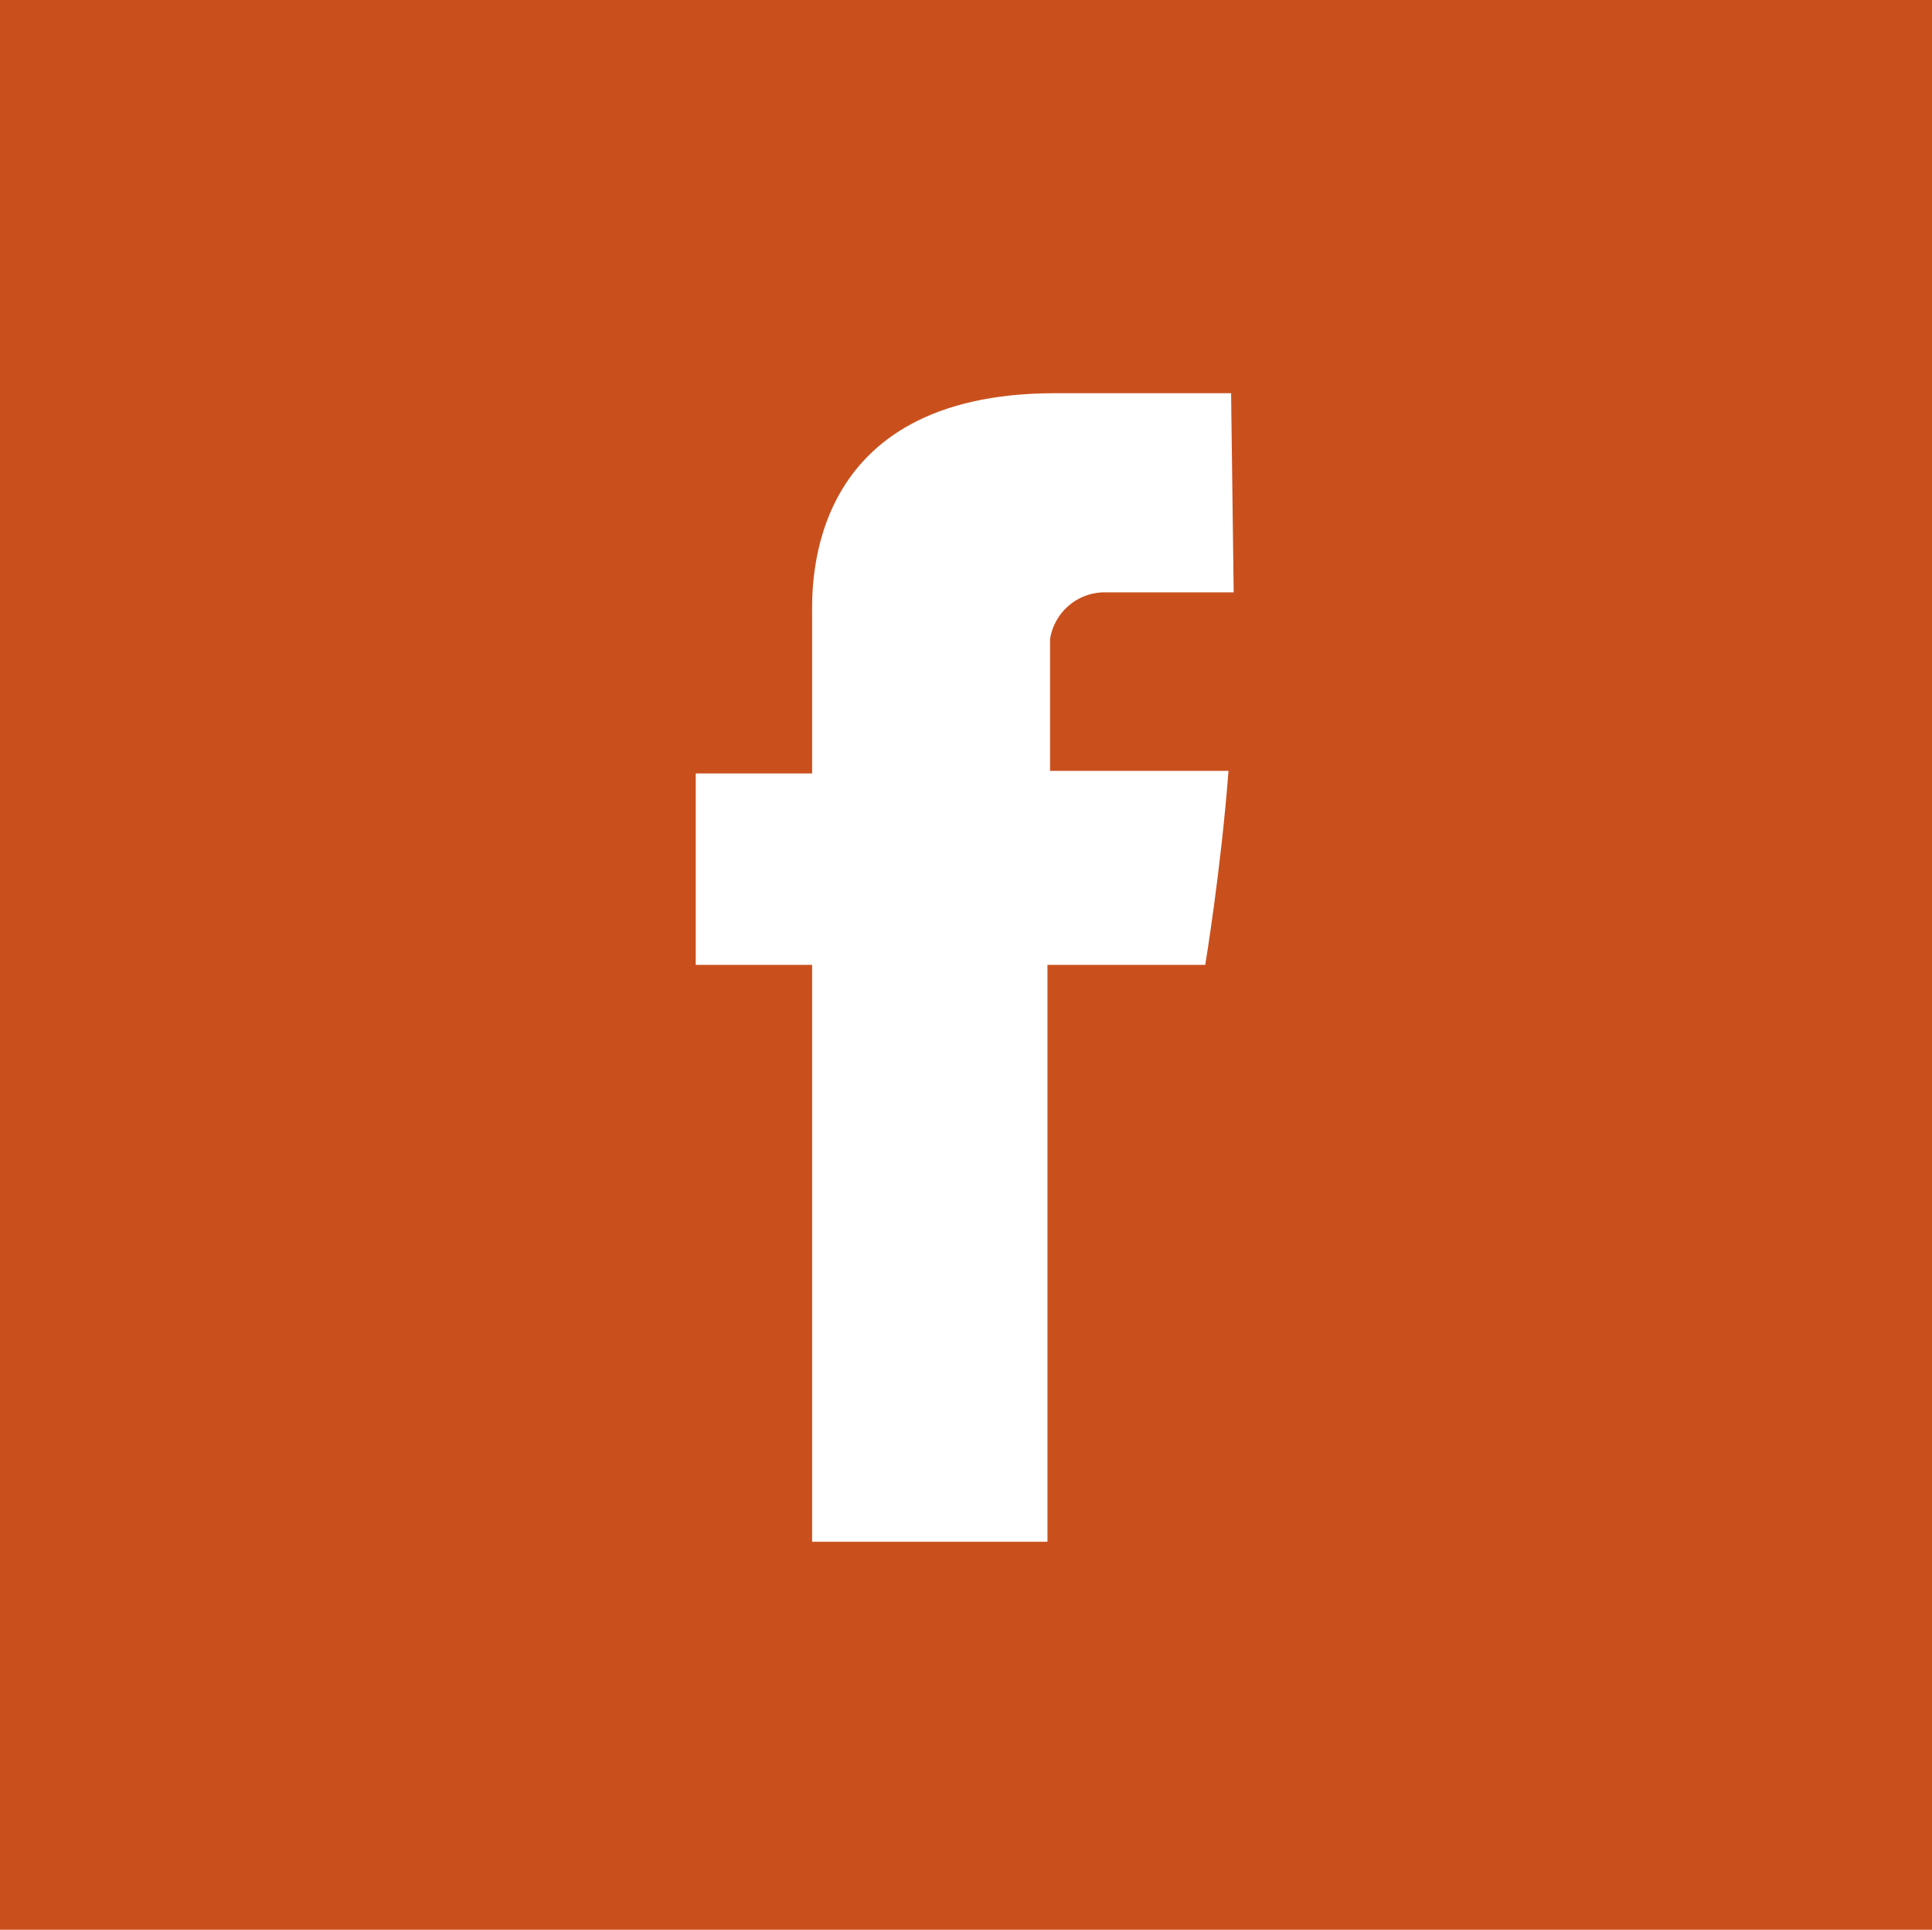
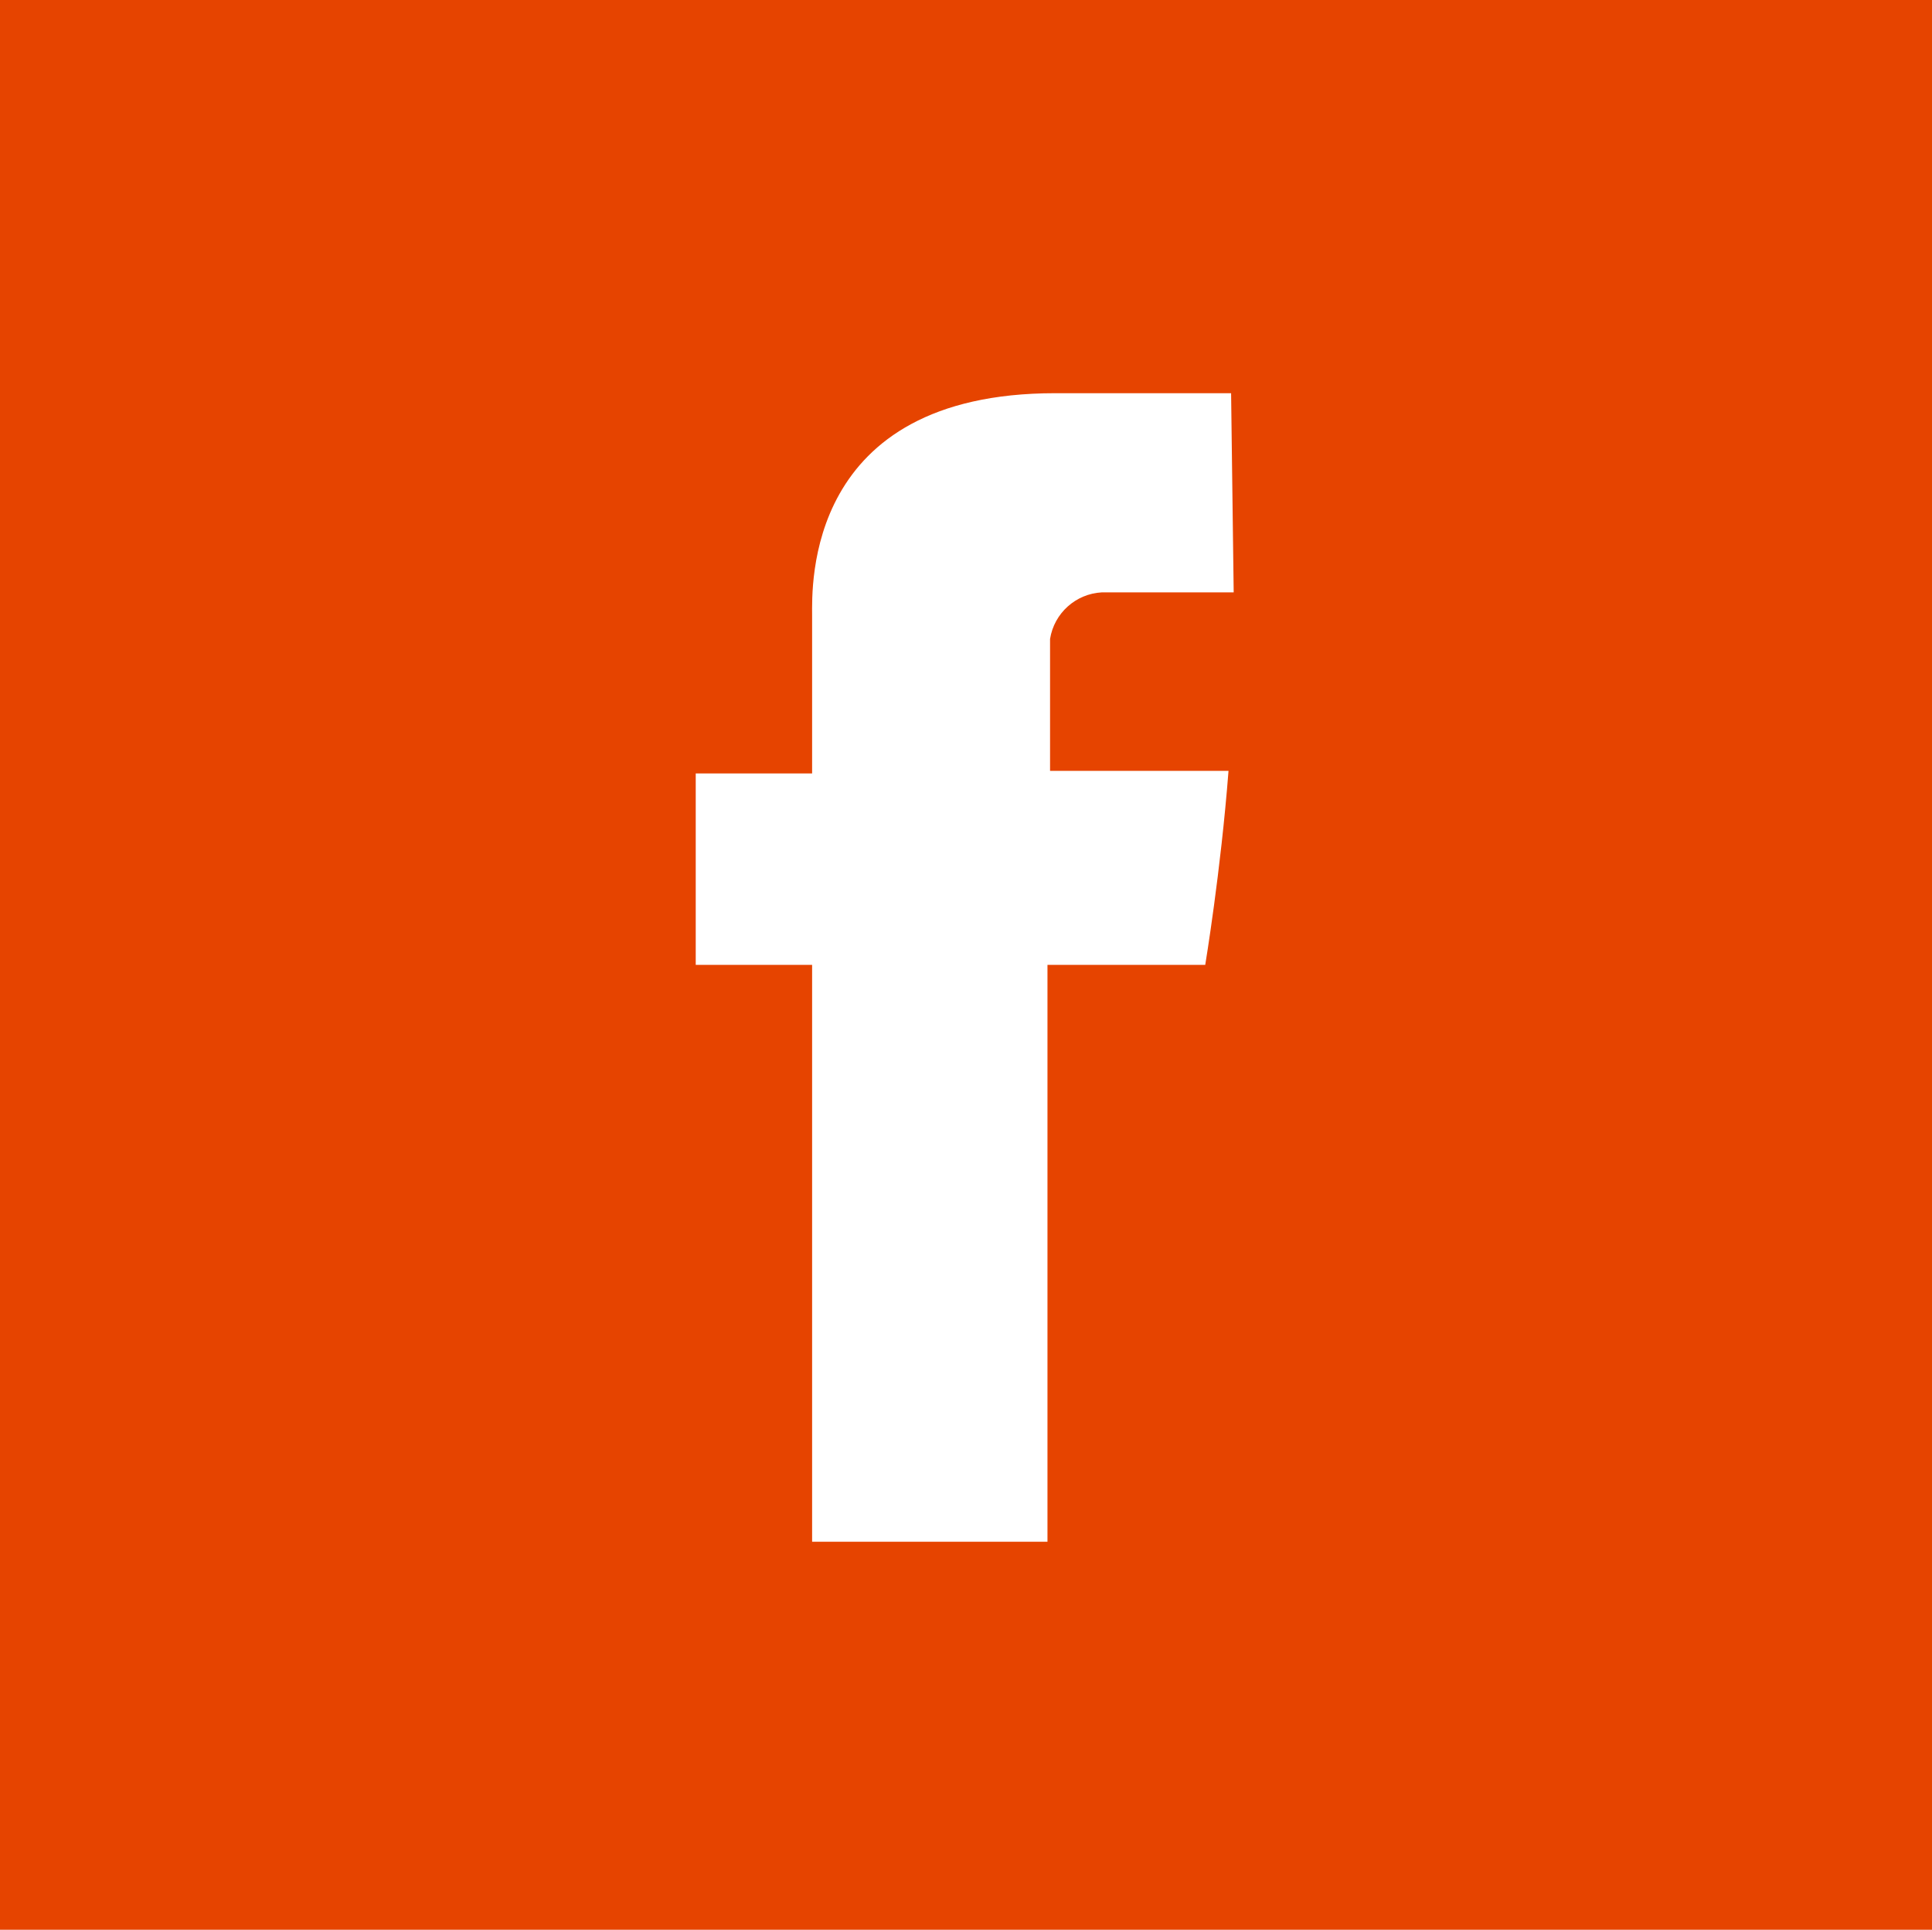
- <svg xmlns="http://www.w3.org/2000/svg" viewBox="-1189 -100.6 74.7 74.6">
+ <svg xmlns="http://www.w3.org/2000/svg" viewBox="1418 4047.4 74.7 74.6">
  <defs>
    <style>
      .cls-1 {
-         fill: #c9501d;
+         fill: #e64400;
      }

      .cls-2 {
        fill: #fff;
      }
    </style>
  </defs>
-   <g id="fb_orange_icon" data-name="fb orange icon" transform="translate(-1189 -197.2)">
-     <g id="XMLID_44_">
-       <path id="XMLID_45_" class="cls-1" d="M0,96.6v74.6H74.7V96.6Z" />
+   <g id="facebook" transform="translate(782 2398)">
+     <g id="Group_32" data-name="Group 32" transform="translate(636 1552.8)">
+       <g id="XMLID_44_">
+         <path id="XMLID_45_" class="cls-1" d="M0,96.6v74.6H74.7V96.6Z" />
+       </g>
    </g>
-     <path id="XMLID_3_" class="cls-2" d="M47.7,119.5H42.6a2.142,2.142,0,0,0-2,1.8v5.1h6.9c-.3,3.9-.9,7.5-.9,7.5H40.5v22.3H31.4V133.9H26.9v-7.4h4.5v-6.1c0-1.1-.3-8.6,9.4-8.6h6.8l.1,7.7Z" />
+     <path id="XMLID_3_" class="cls-2" d="M47.7,119.5H42.6a2.142,2.142,0,0,0-2,1.8v5.1h6.9c-.3,3.9-.9,7.5-.9,7.5H40.5v22.3H31.4V133.9H26.9v-7.4h4.5v-6.1c0-1.1-.3-8.6,9.4-8.6h6.8l.1,7.7Z" transform="translate(636 1552.8)" />
  </g>
</svg>
